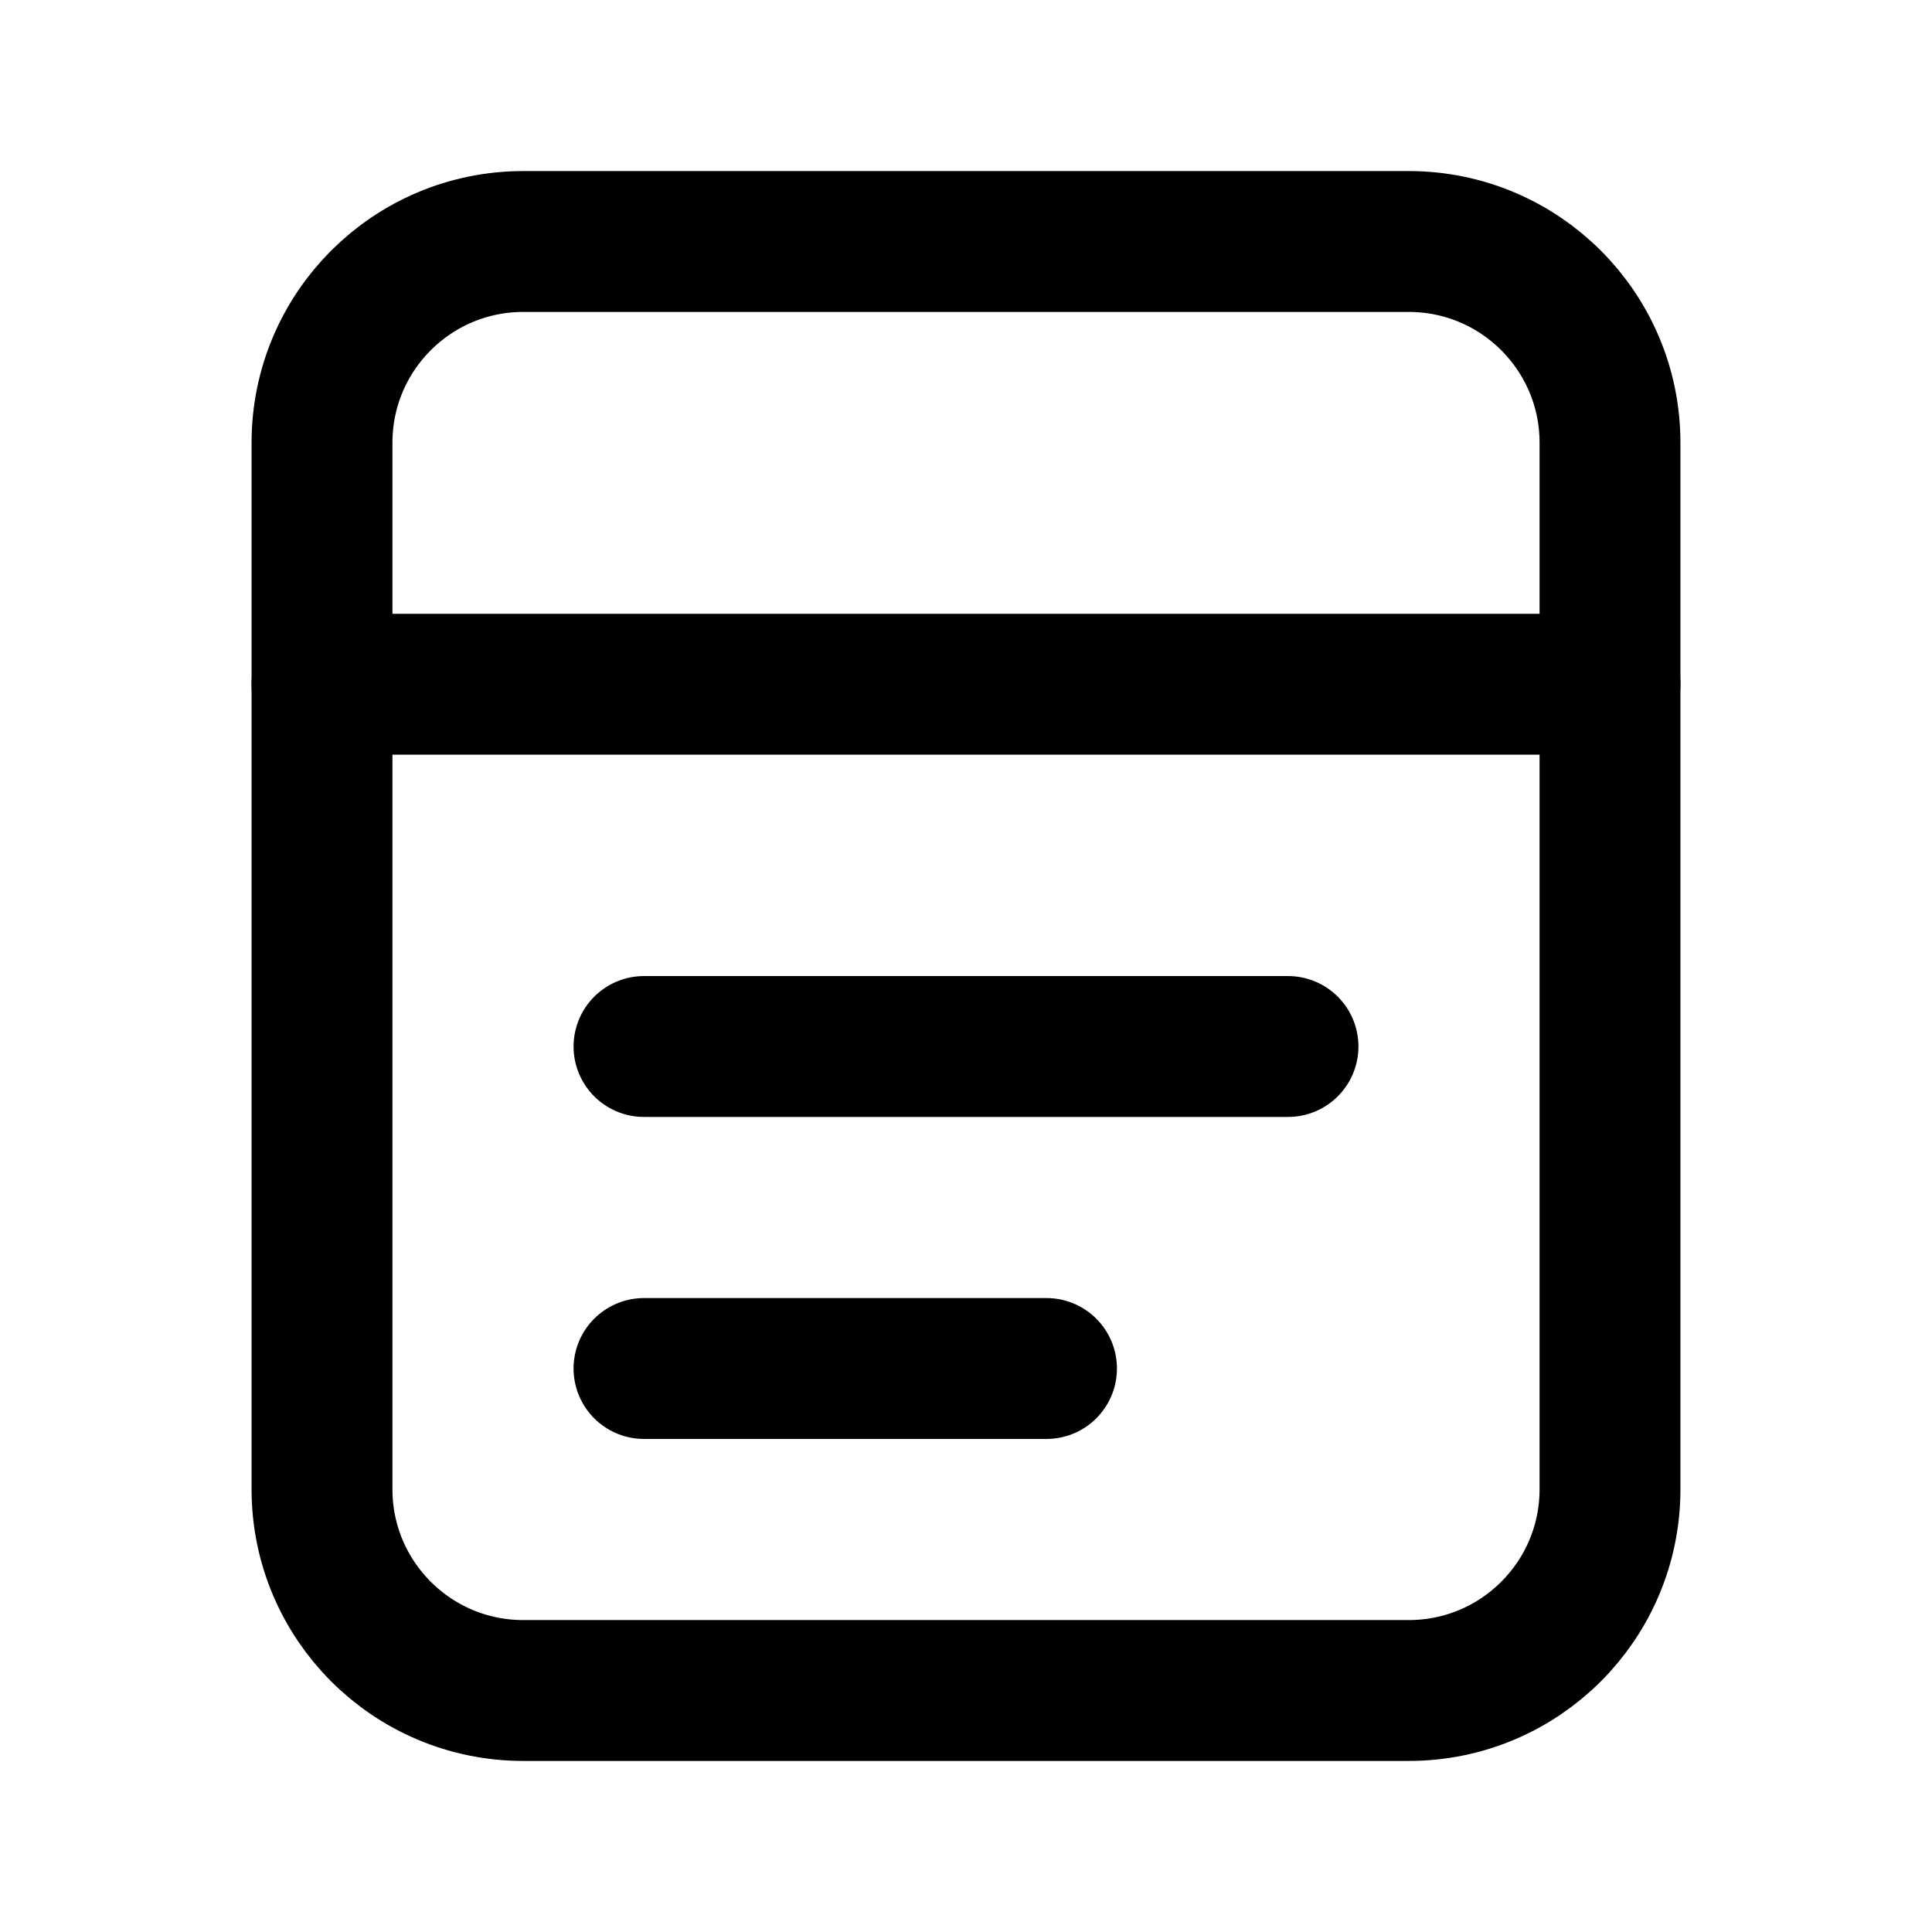
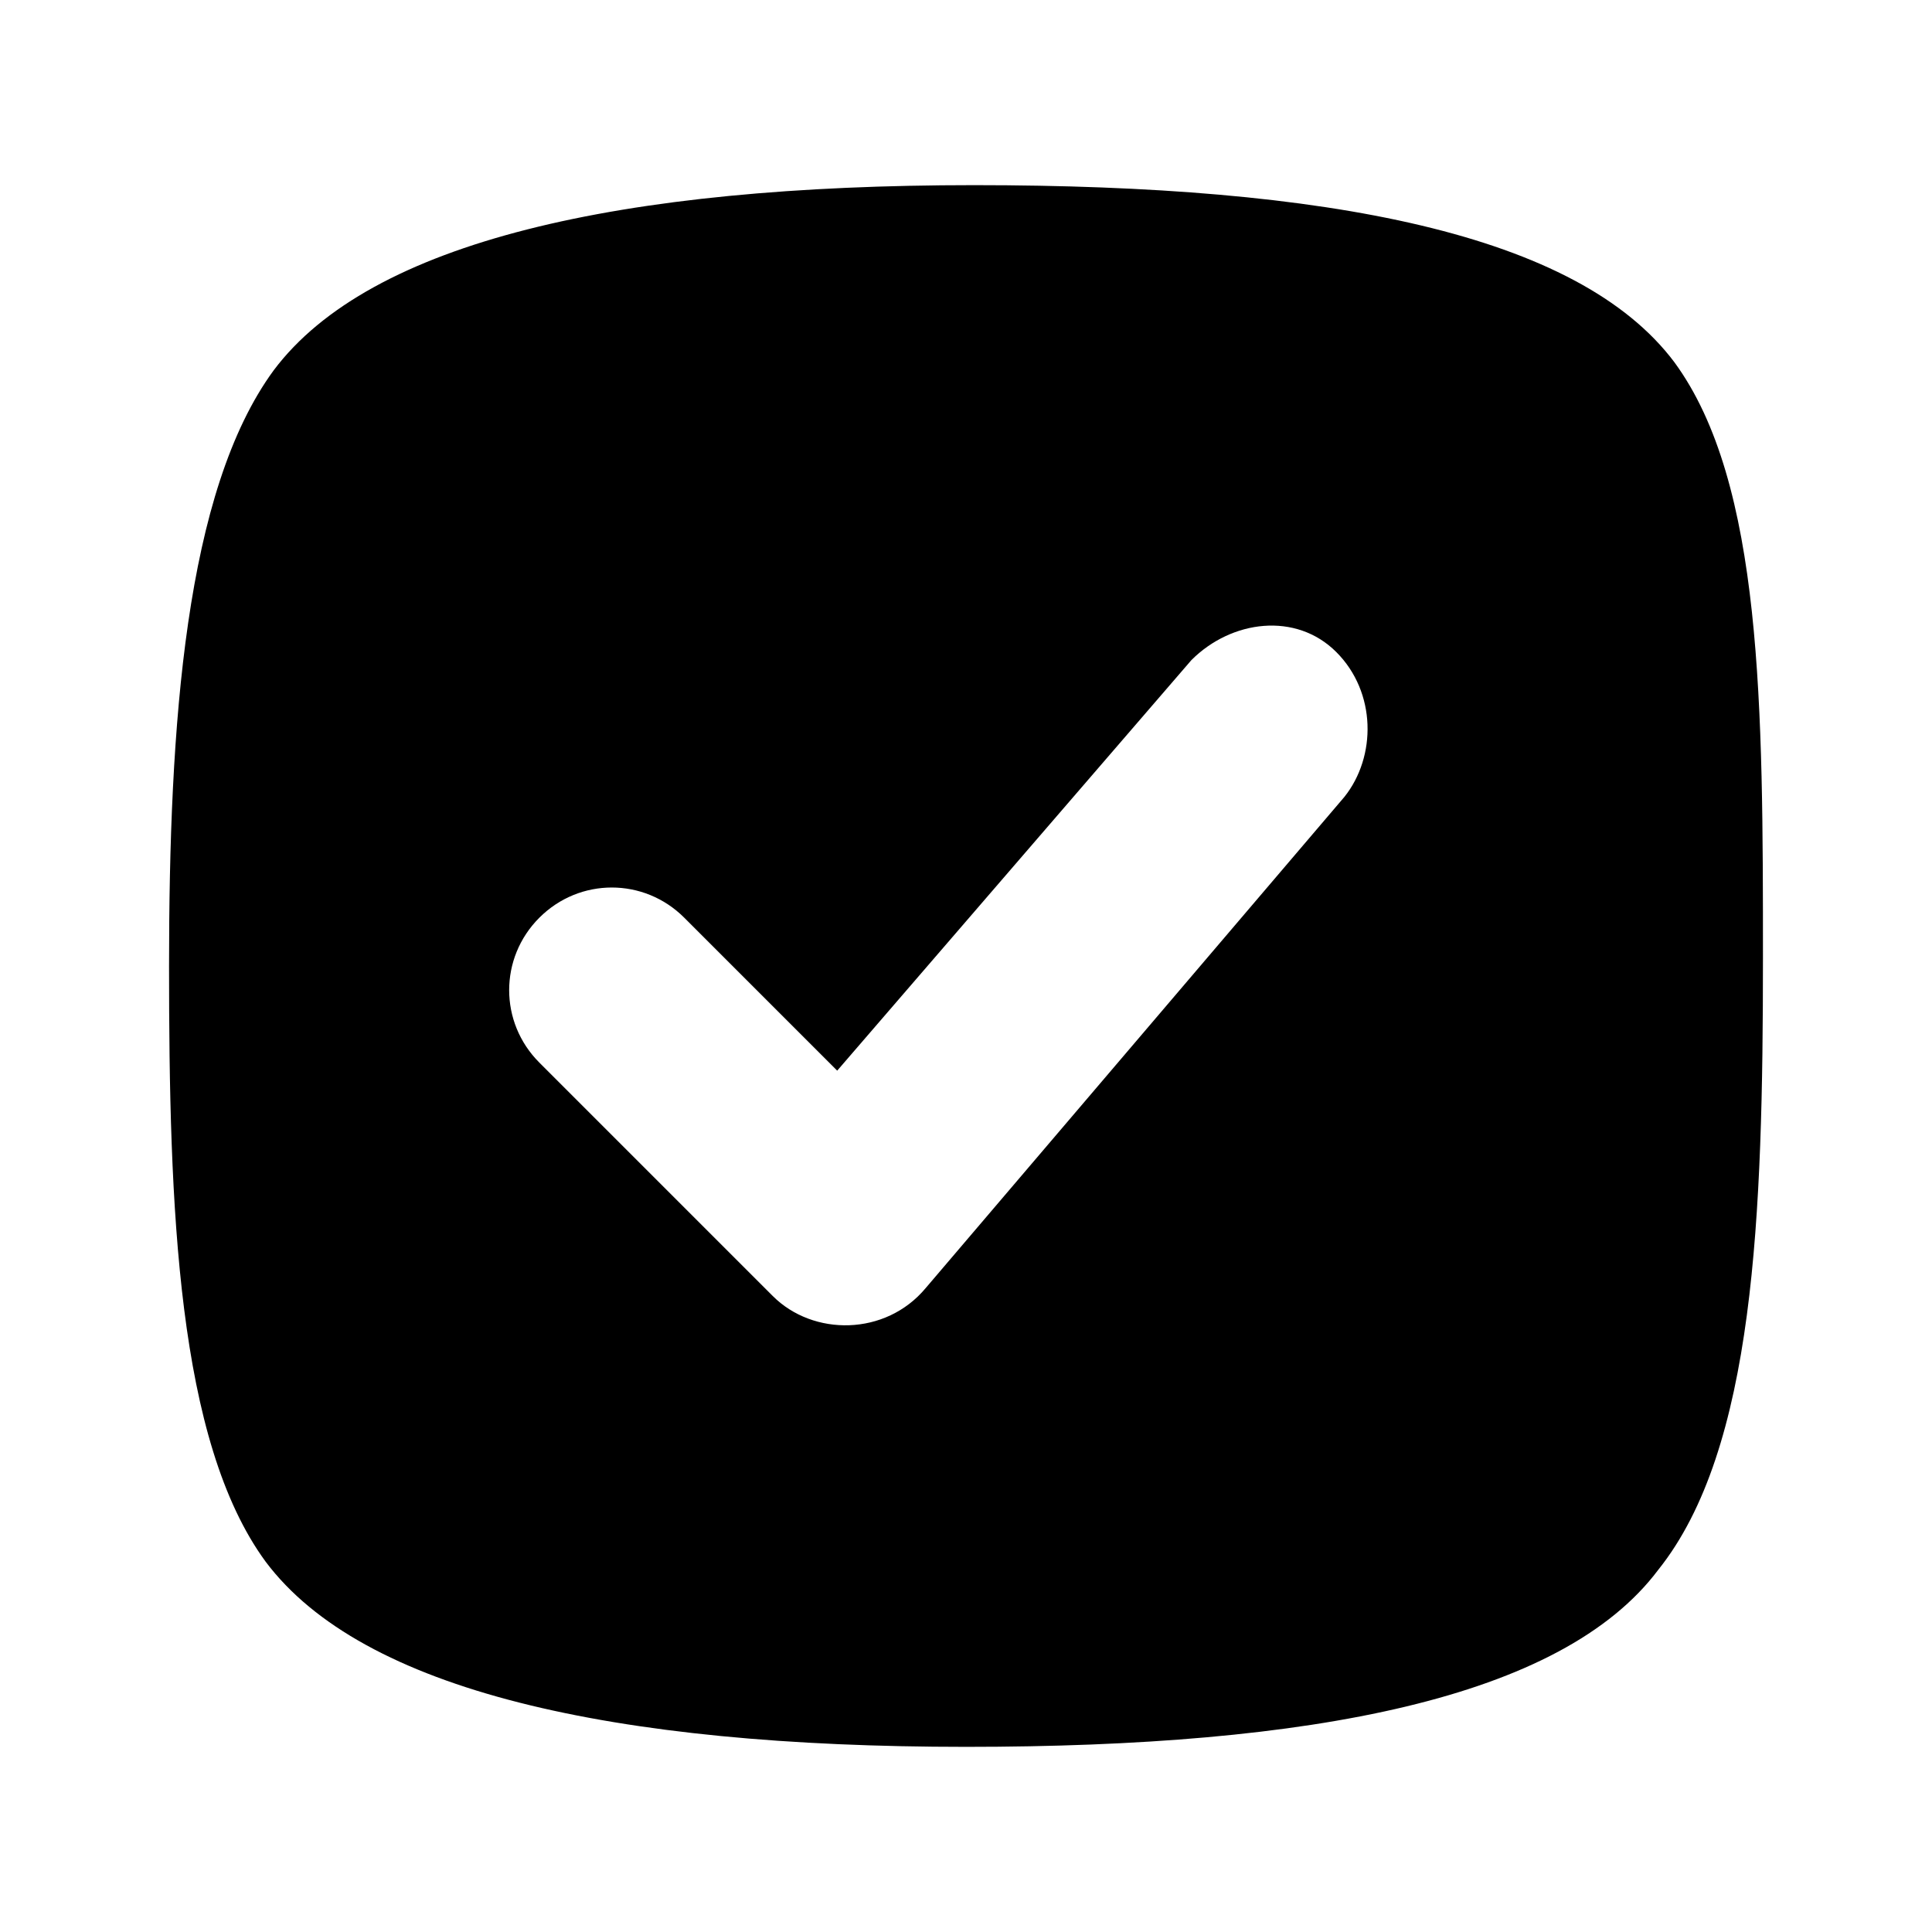
- <svg xmlns="http://www.w3.org/2000/svg" viewBox="0 0 24 24" fill="none" stroke="currentColor" stroke-width="1.75" stroke-linecap="round" stroke-linejoin="round">
-   <rect x="4" y="3" width="16" height="18" rx="2.5" />
-   <path d="M4 8.5h16" />
-   <path d="M8 13h8" />
-   <path d="M8 17h5" />
+ <svg xmlns="http://www.w3.org/2000/svg" viewBox="0 0 24 24" fill="currentColor" fill-rule="evenodd">
+   <path d="M12.1 2.3c4.4 0 7.5.6 8.7 2.2 1.1 1.5 1.1 4.3 1.1 7.4 0 3.2-.1 6.1-1.3 7.6-1.2 1.6-4.3 2.2-8.6 2.2-4.4 0-7.5-.7-8.7-2.3C2.2 17.9 2.1 15 2.1 12s.2-5.9 1.3-7.4C4.6 3 7.7 2.3 12.1 2.3ZM16.6 8.1c-.5-.5-1.3-.4-1.8.1l-4.4 5.1-1.9-1.9c-.5-.5-1.3-.5-1.8 0s-.5 1.3 0 1.8l2.9 2.9c.5.5 1.4.5 1.9-.1l5.2-6.1c.4-.5.4-1.3-.1-1.8Z" />
</svg>
